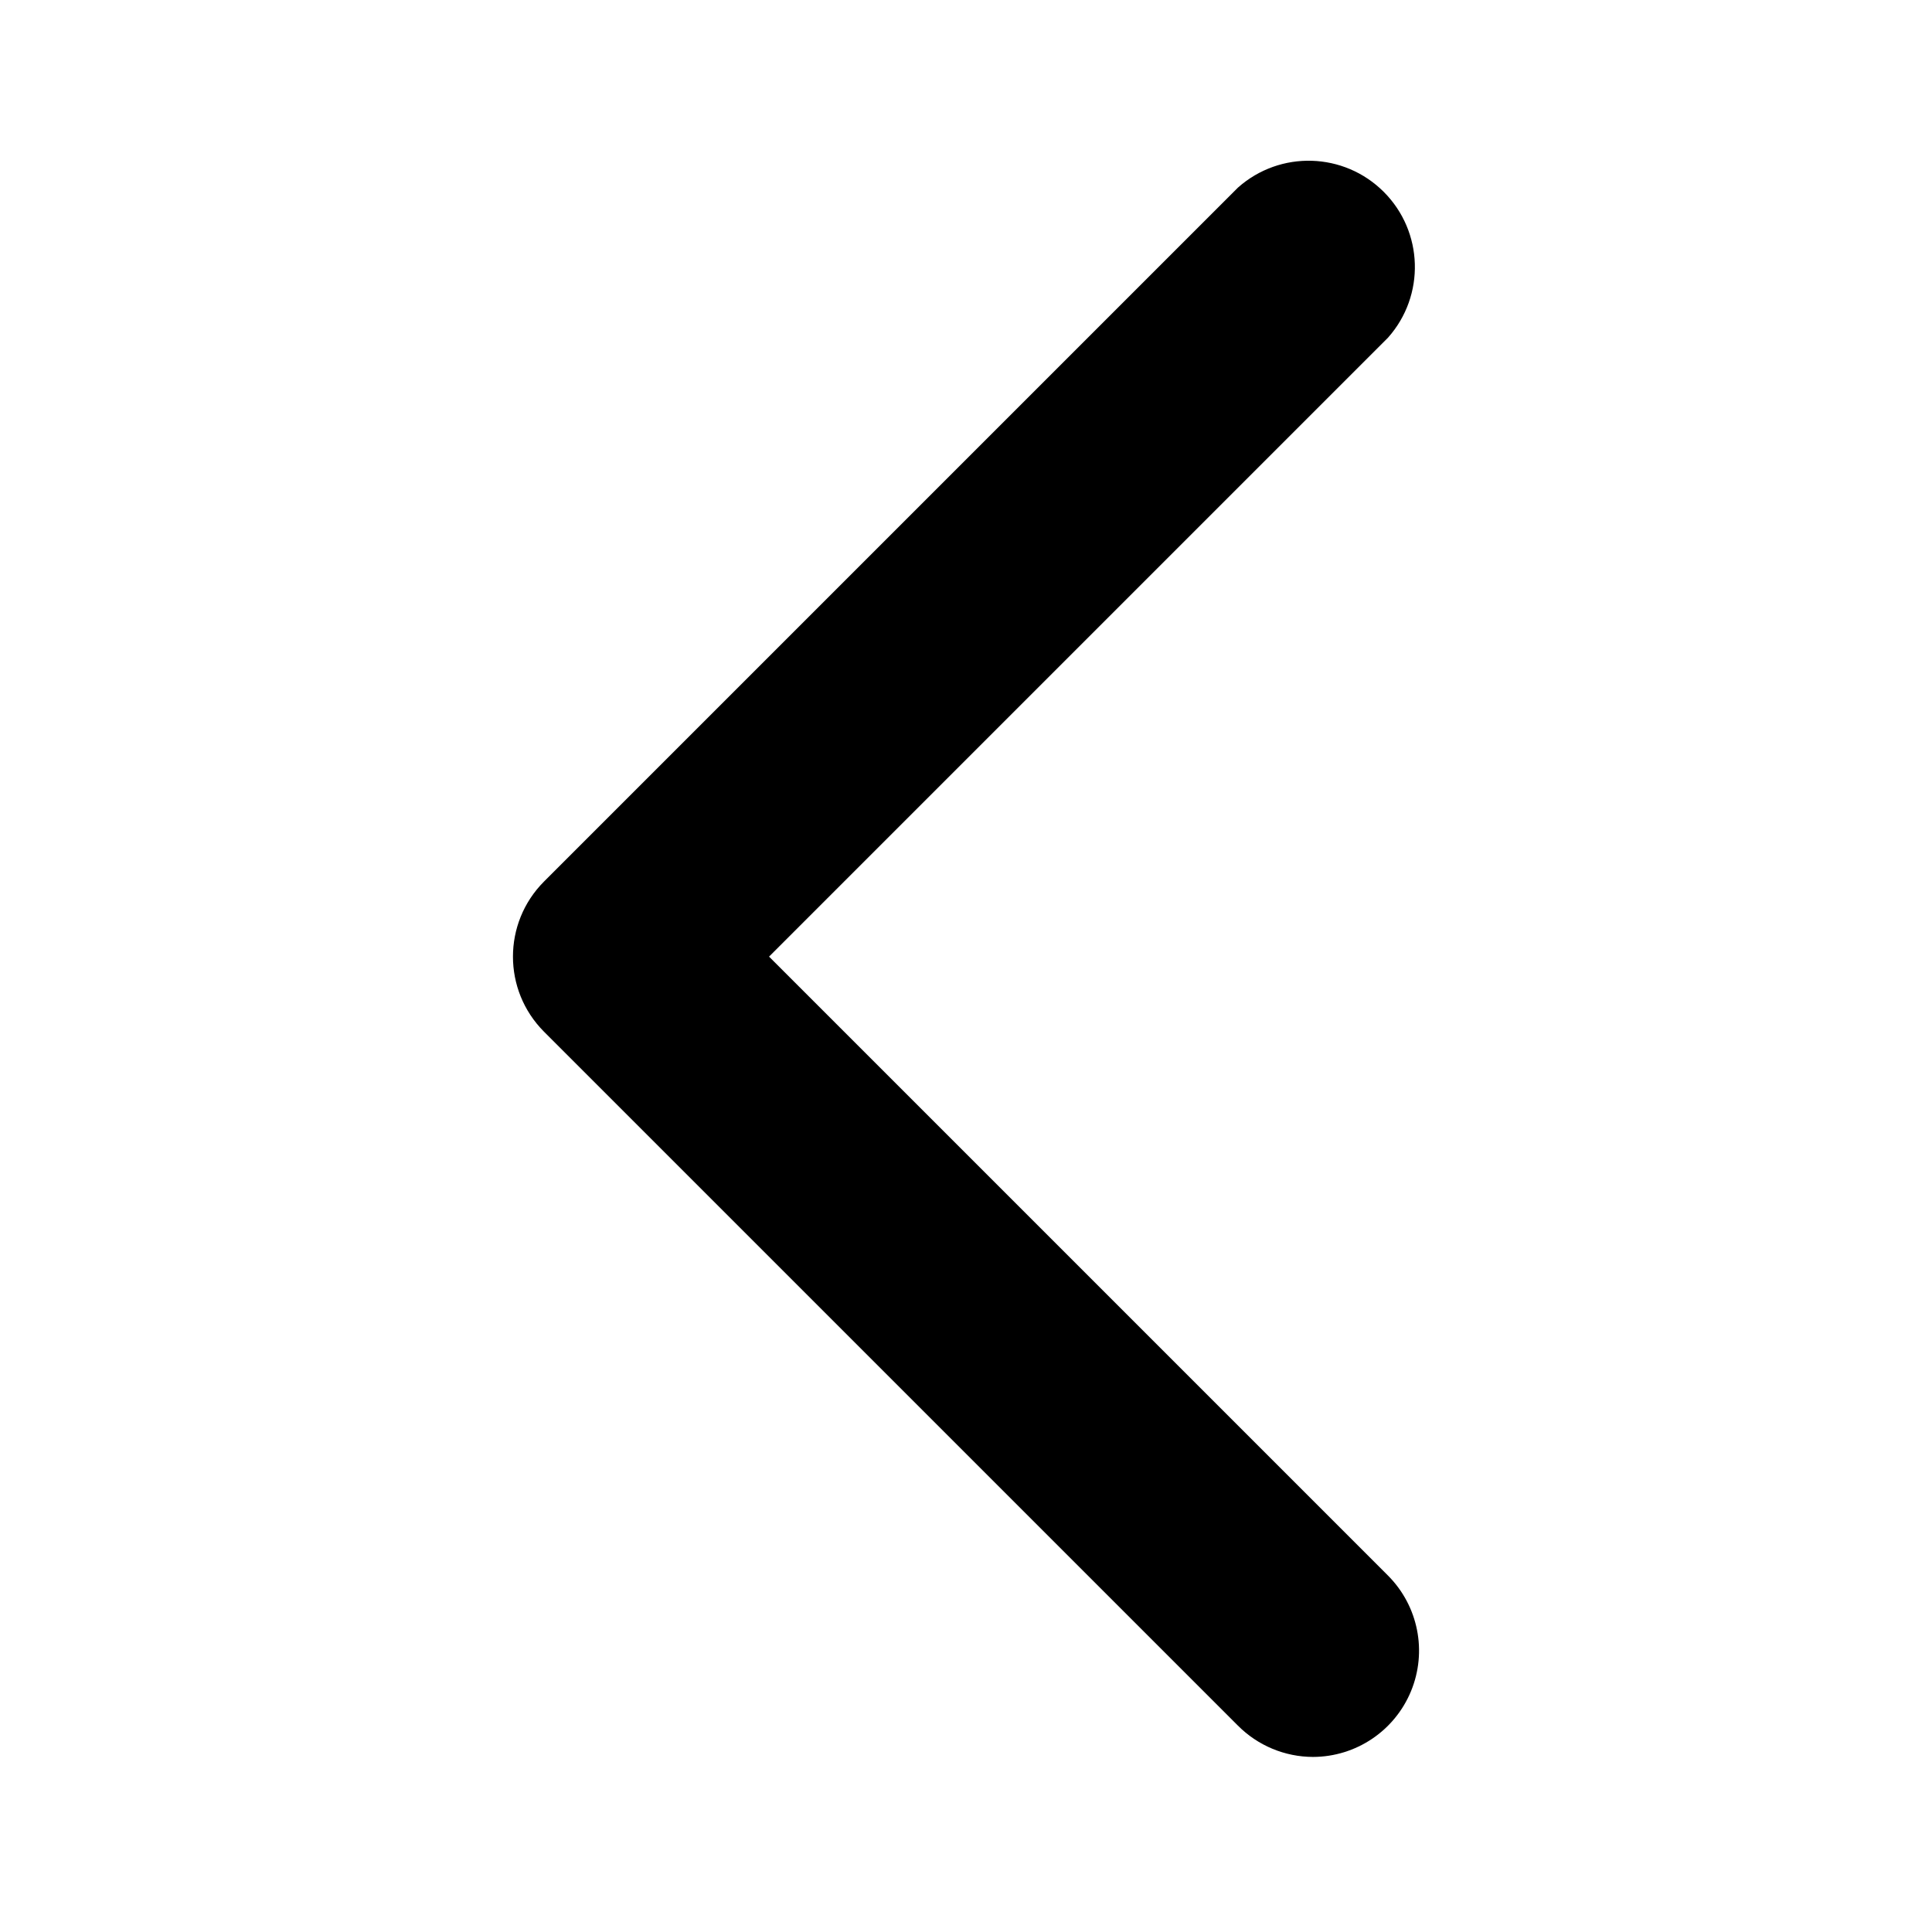
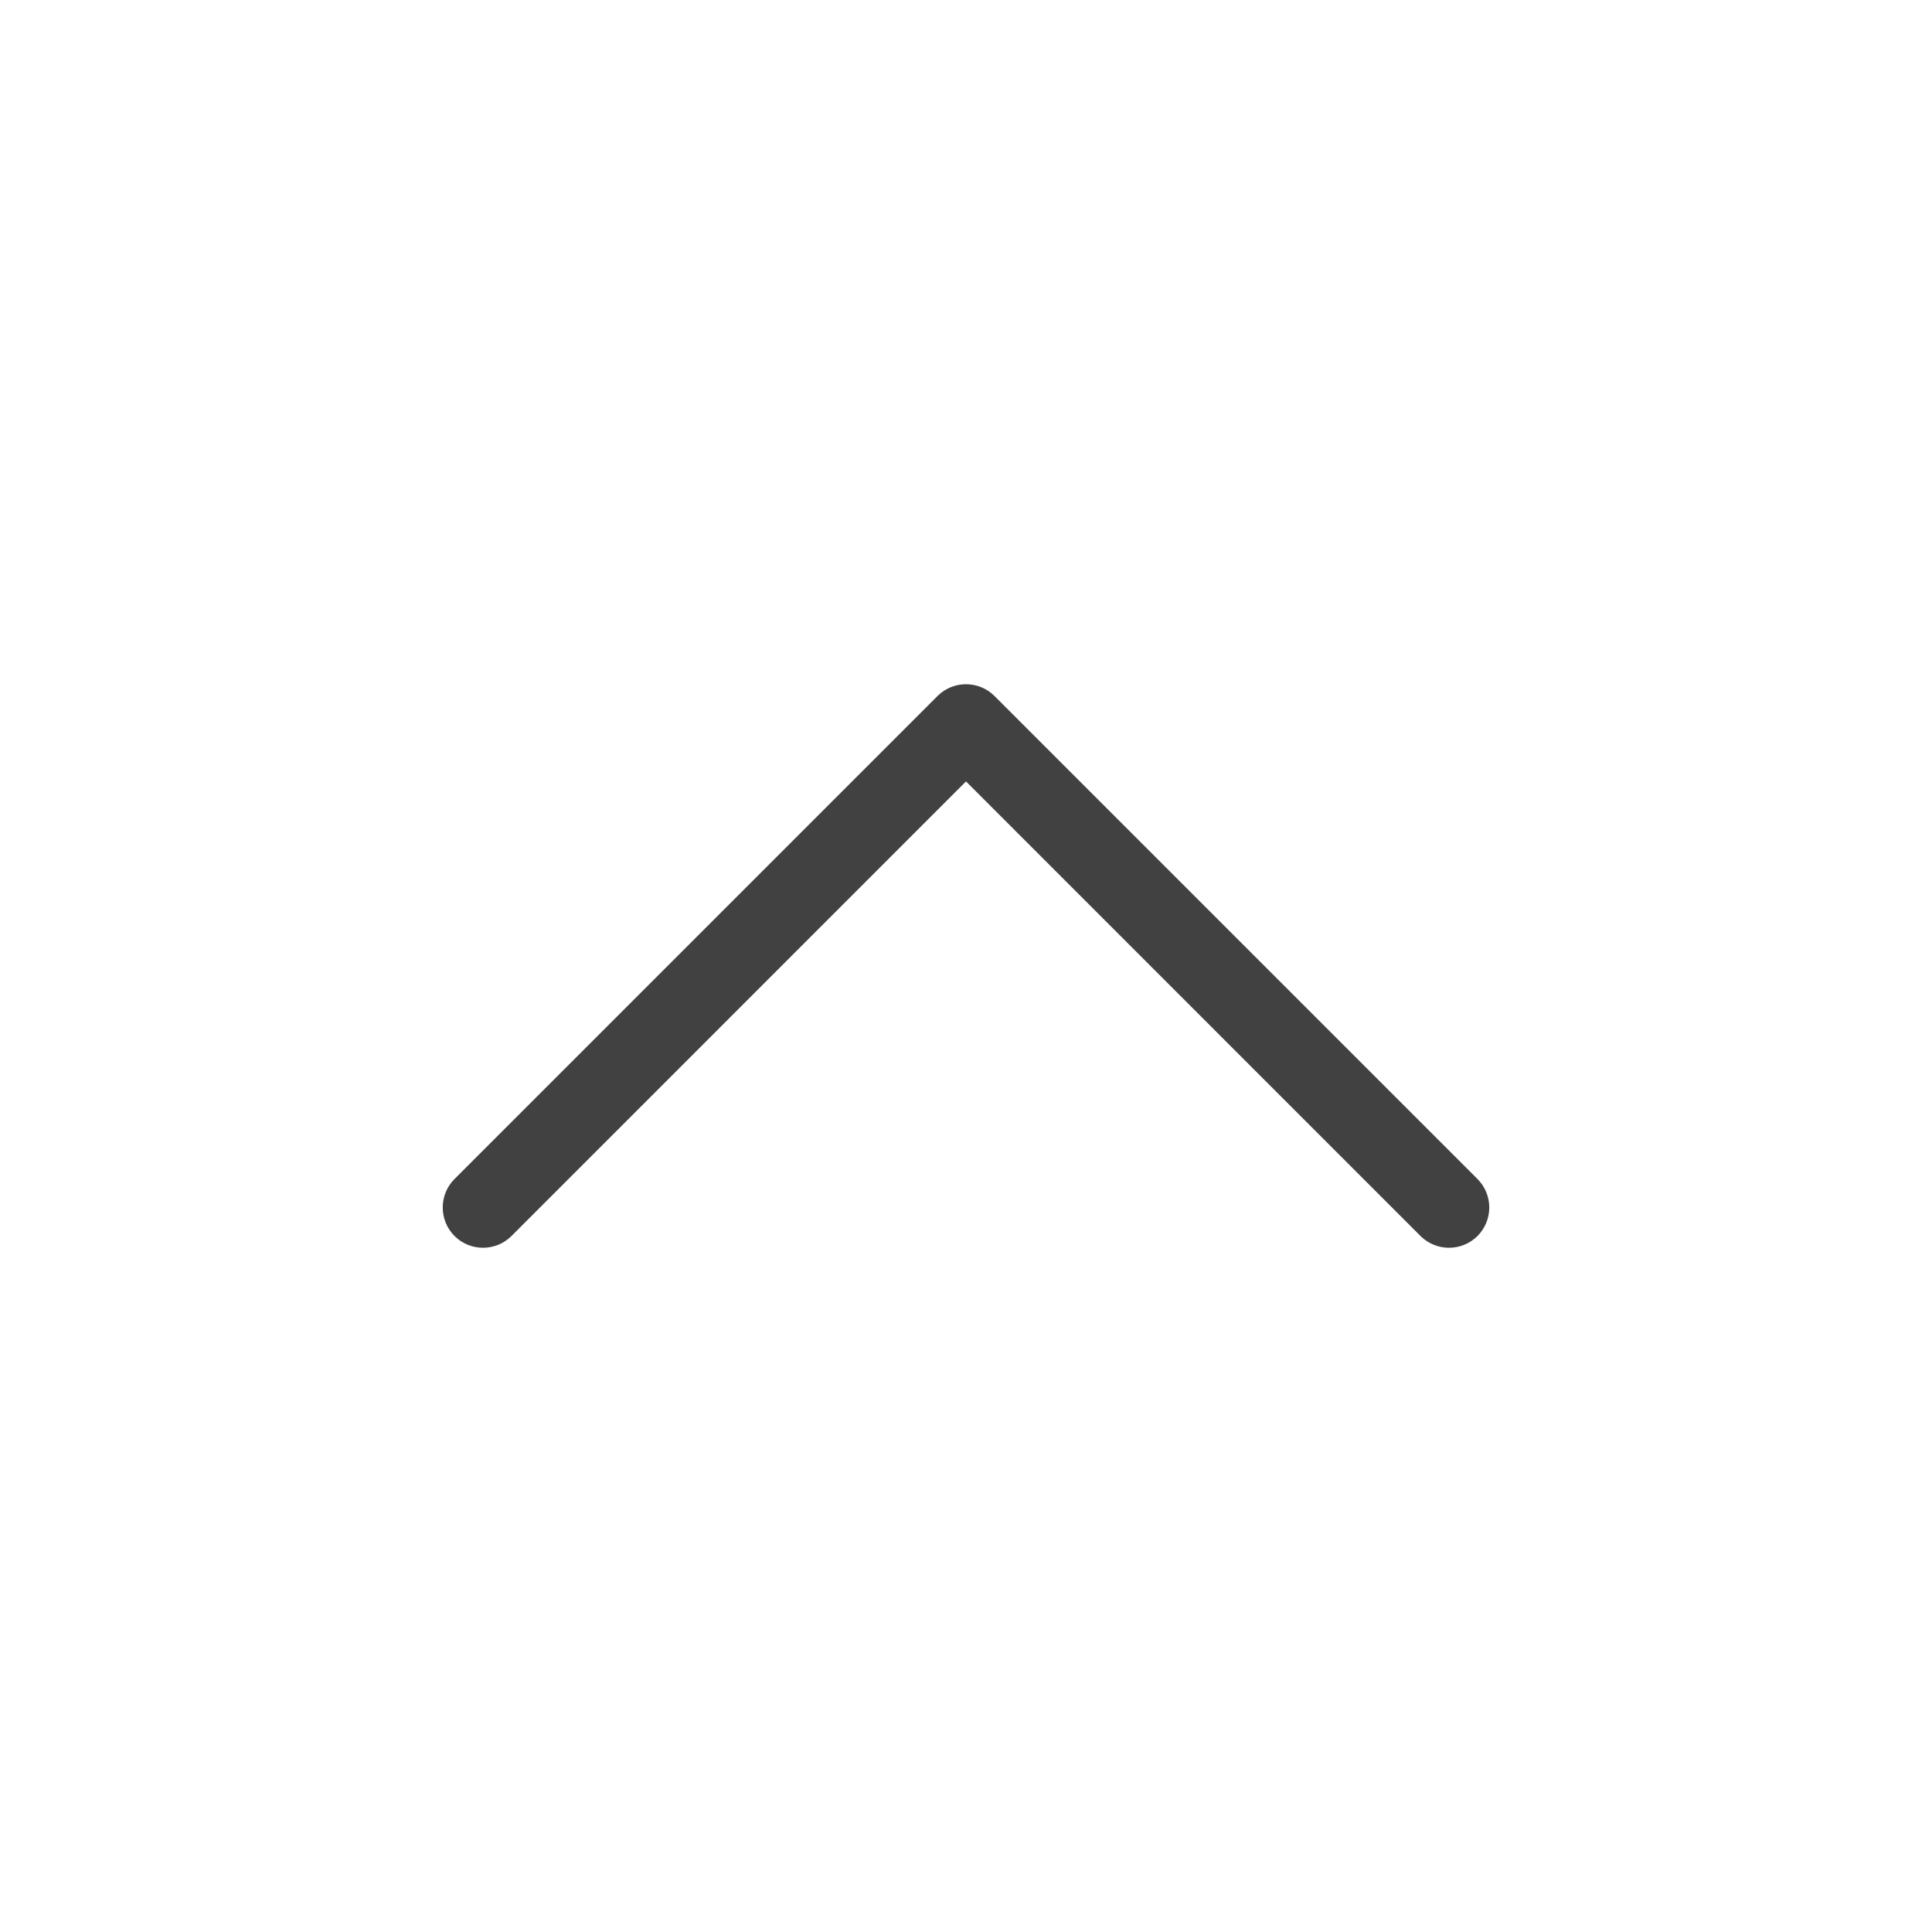
- <svg xmlns="http://www.w3.org/2000/svg" fill="#000000" width="13px" height="13px" viewBox="-0.073 0 0.309 0.309" class="cf-icon-svg" version="1.1">
-   <path d="M0.137 0.281a0.017 0.017 0 0 1 -0.012 -0.005l-0.111 -0.111a0.017 0.017 0 0 1 0 -0.024l0.111 -0.111a0.017 0.017 0 0 1 0.024 0.024L0.05 0.153l0.099 0.099A0.017 0.017 0 0 1 0.137 0.281z" />
+ <svg xmlns="http://www.w3.org/2000/svg" width="24" height="24" viewBox="0 0 24 24" fill="none">
+   <path fill-rule="evenodd" clip-rule="evenodd" d="M11.646 8.646C11.842 8.451 12.158 8.451 12.354 8.646L18.354 14.646C18.549 14.842 18.549 15.158 18.354 15.354C18.158 15.549 17.842 15.549 17.646 15.354L12 9.707L6.354 15.354C6.158 15.549 5.842 15.549 5.646 15.354C5.451 15.158 5.451 14.842 5.646 14.646L11.646 8.646Z" fill="#414141" />
</svg>
